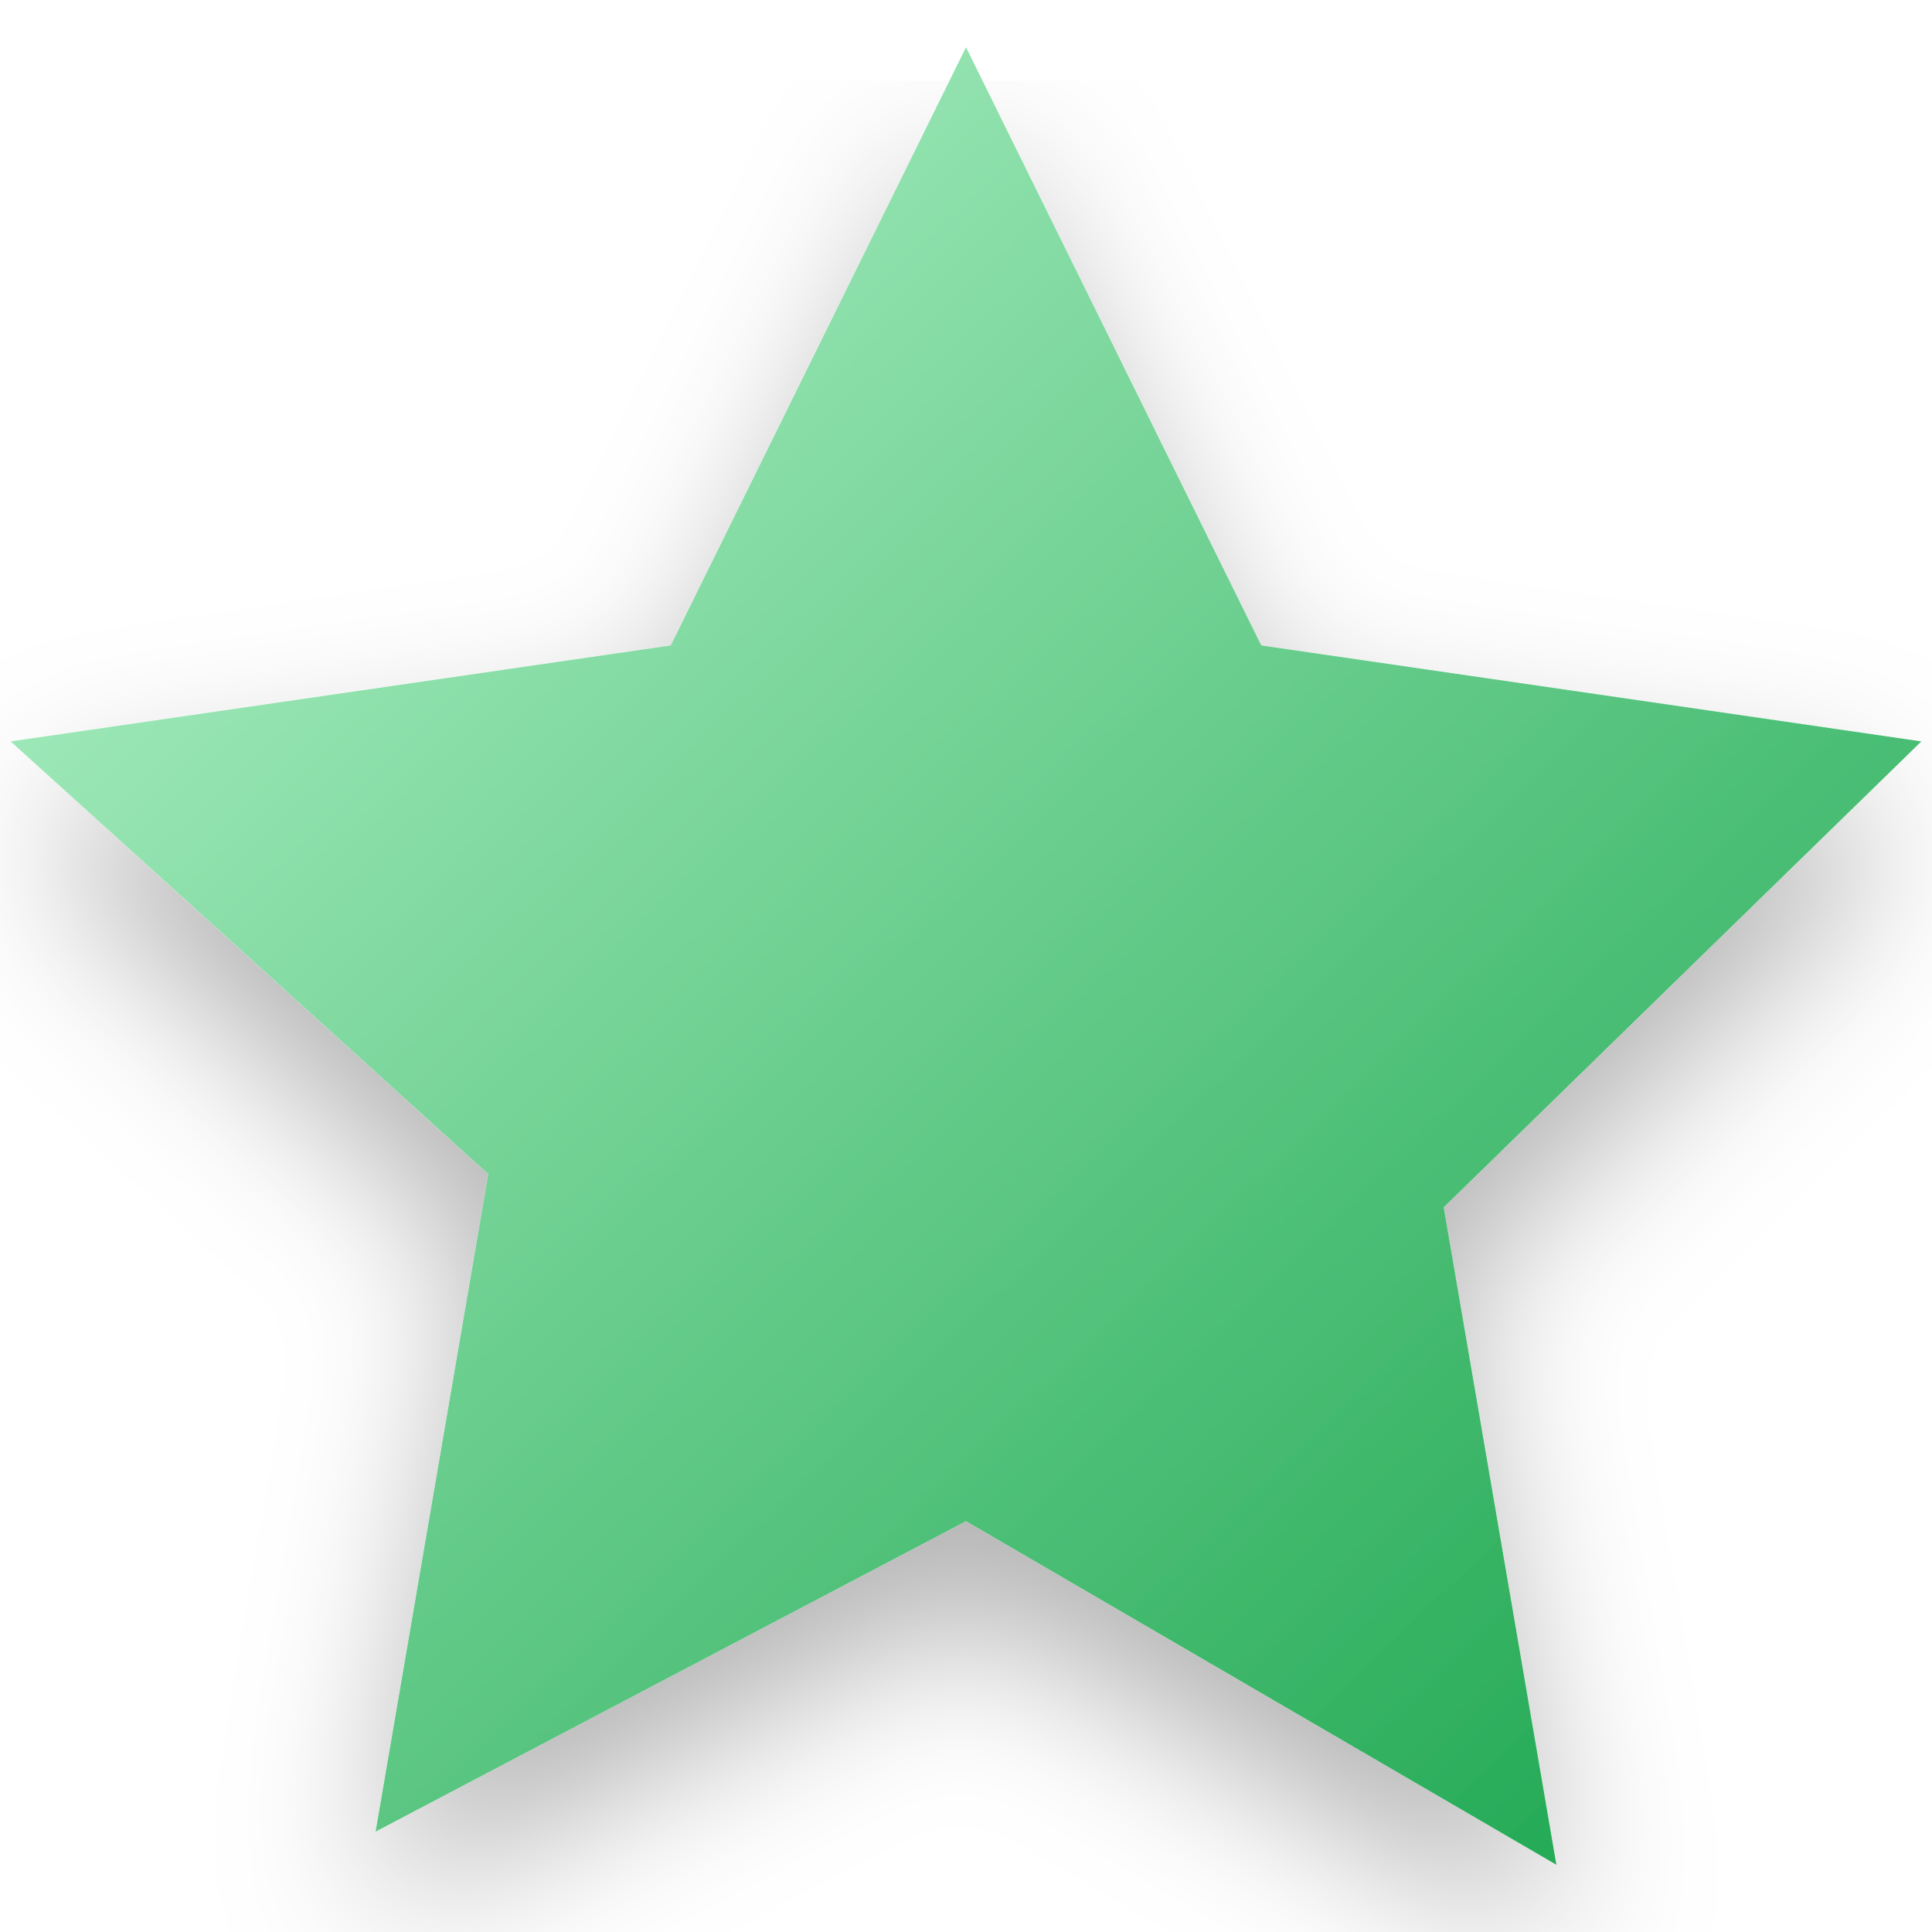
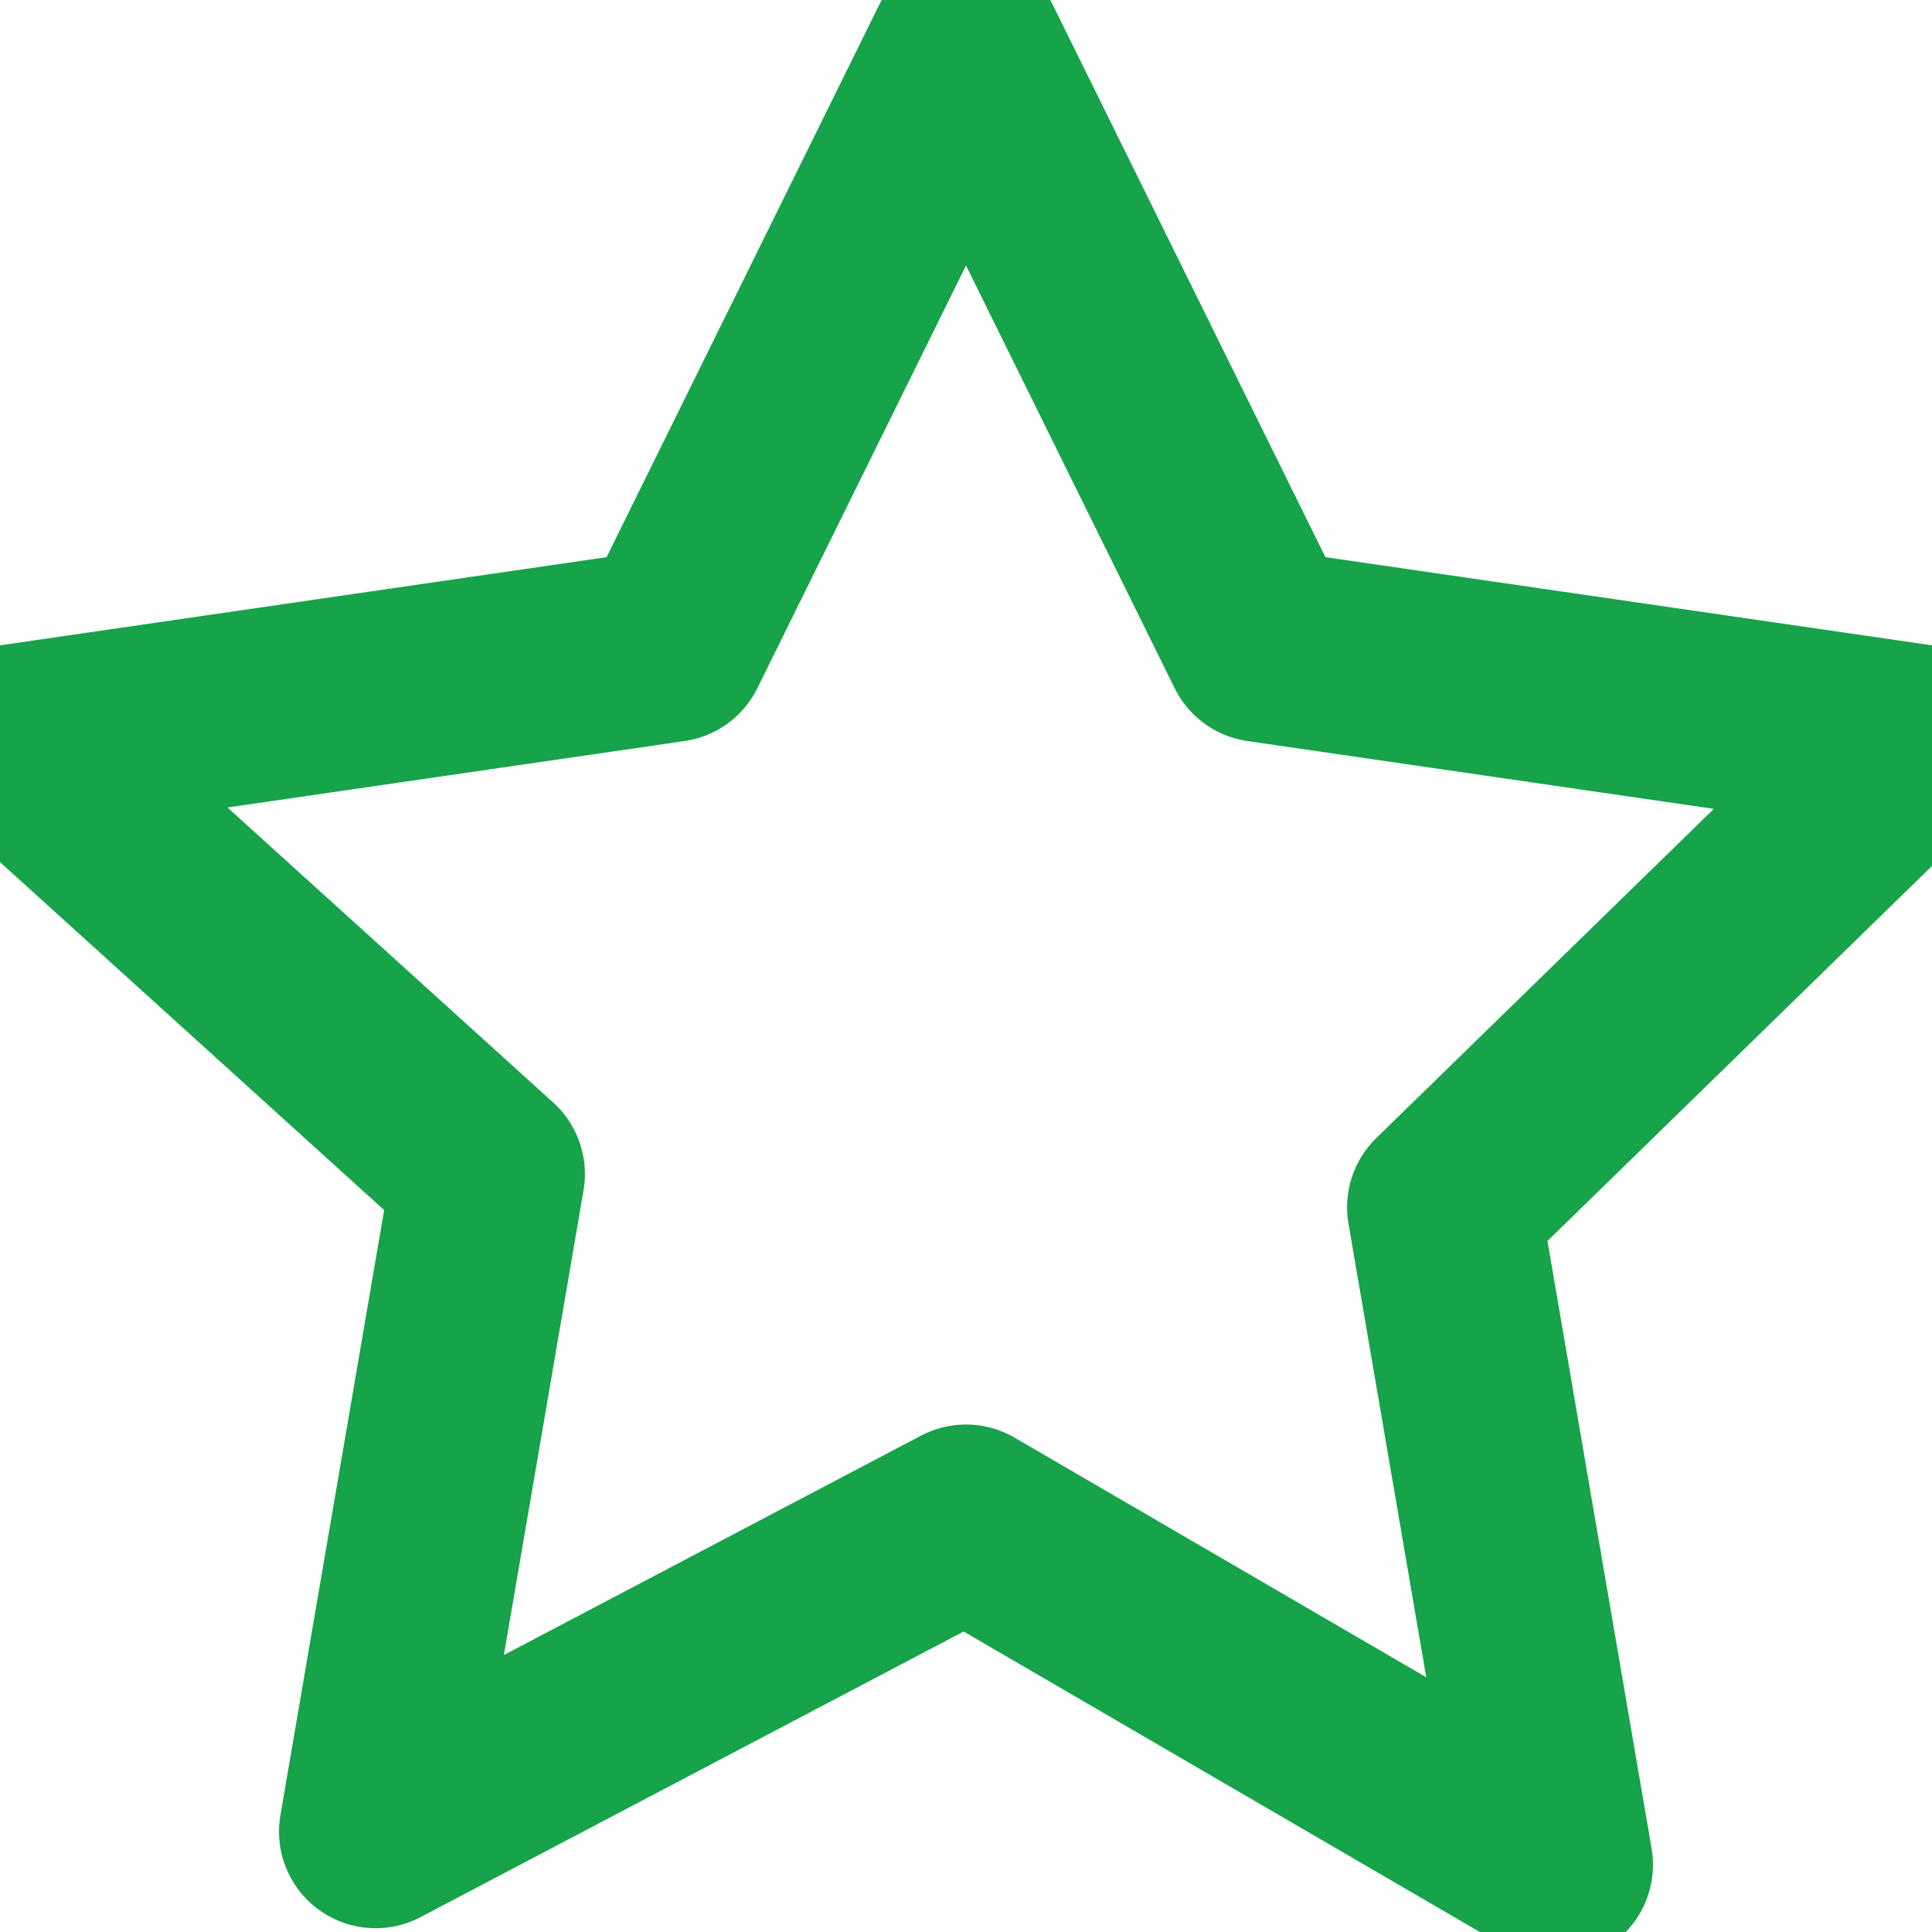
- <svg xmlns="http://www.w3.org/2000/svg" viewBox="0 0 24 24" width="100%" height="100%">
-   <defs>
-     <linearGradient id="greenGrad" x1="0%" y1="0%" x2="100%" y2="100%">
-       <stop offset="0%" stop-color="#bbf7d0" />
-       <stop offset="100%" stop-color="#16a34a" />
-     </linearGradient>
-     <filter id="shadow" x="-10%" y="-10%" width="130%" height="130%">
-       <feDropShadow dx="0" dy="1" stdDeviation="1" flood-opacity="0.3" />
-     </filter>
-   </defs>
-   <path filter="url(#shadow)" fill="url(#greenGrad)" d="M12 .587l3.668 7.431 8.2 1.192-5.934 5.787 1.4 8.168L12 18.896l-7.334 3.857 1.4-8.168L.132 9.21l8.2-1.192L12 .587z" />
+ <svg xmlns="http://www.w3.org/2000/svg" viewBox="0 0 24 24" width="100%" height="100%" style="overflow: visible;">
+   <path fill="none" stroke="#16a34a" stroke-width="2.4" stroke-linejoin="round" d="M12 .587l3.668 7.431 8.2 1.192-5.934 5.787 1.4 8.168L12 18.896l-7.334 3.857 1.4-8.168L.132 9.21l8.2-1.192L12 .587z" />
</svg>
